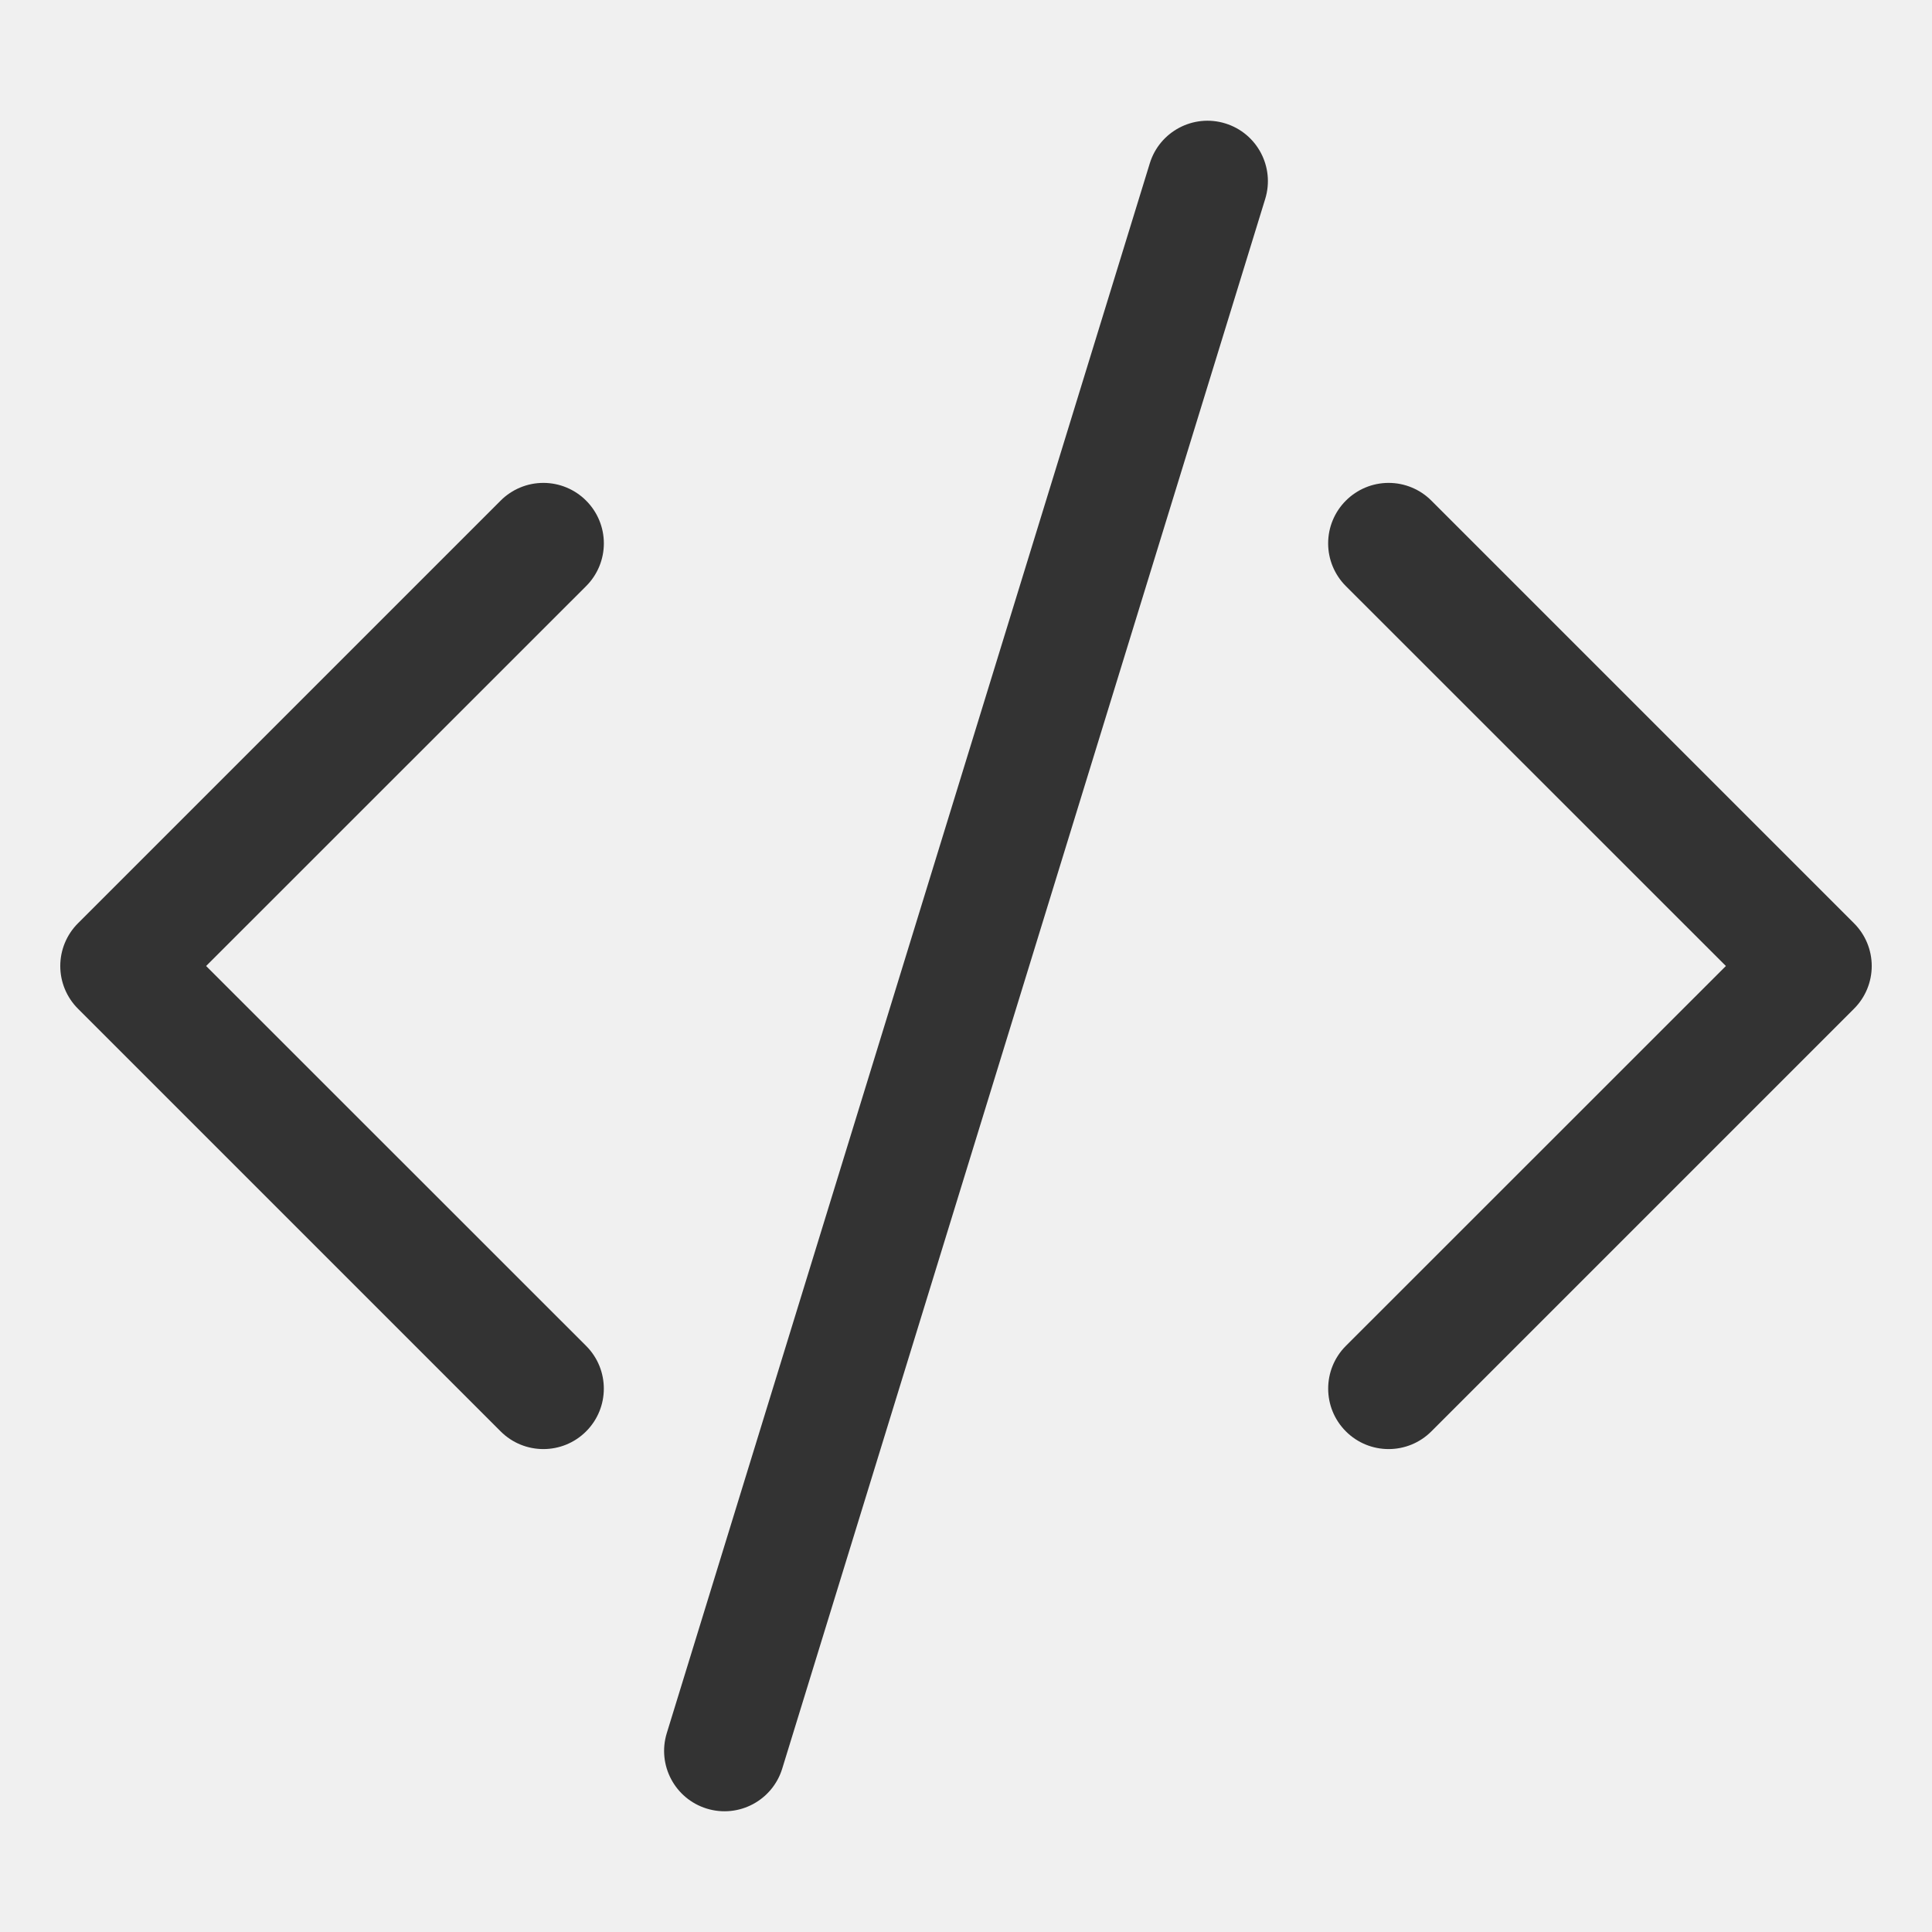
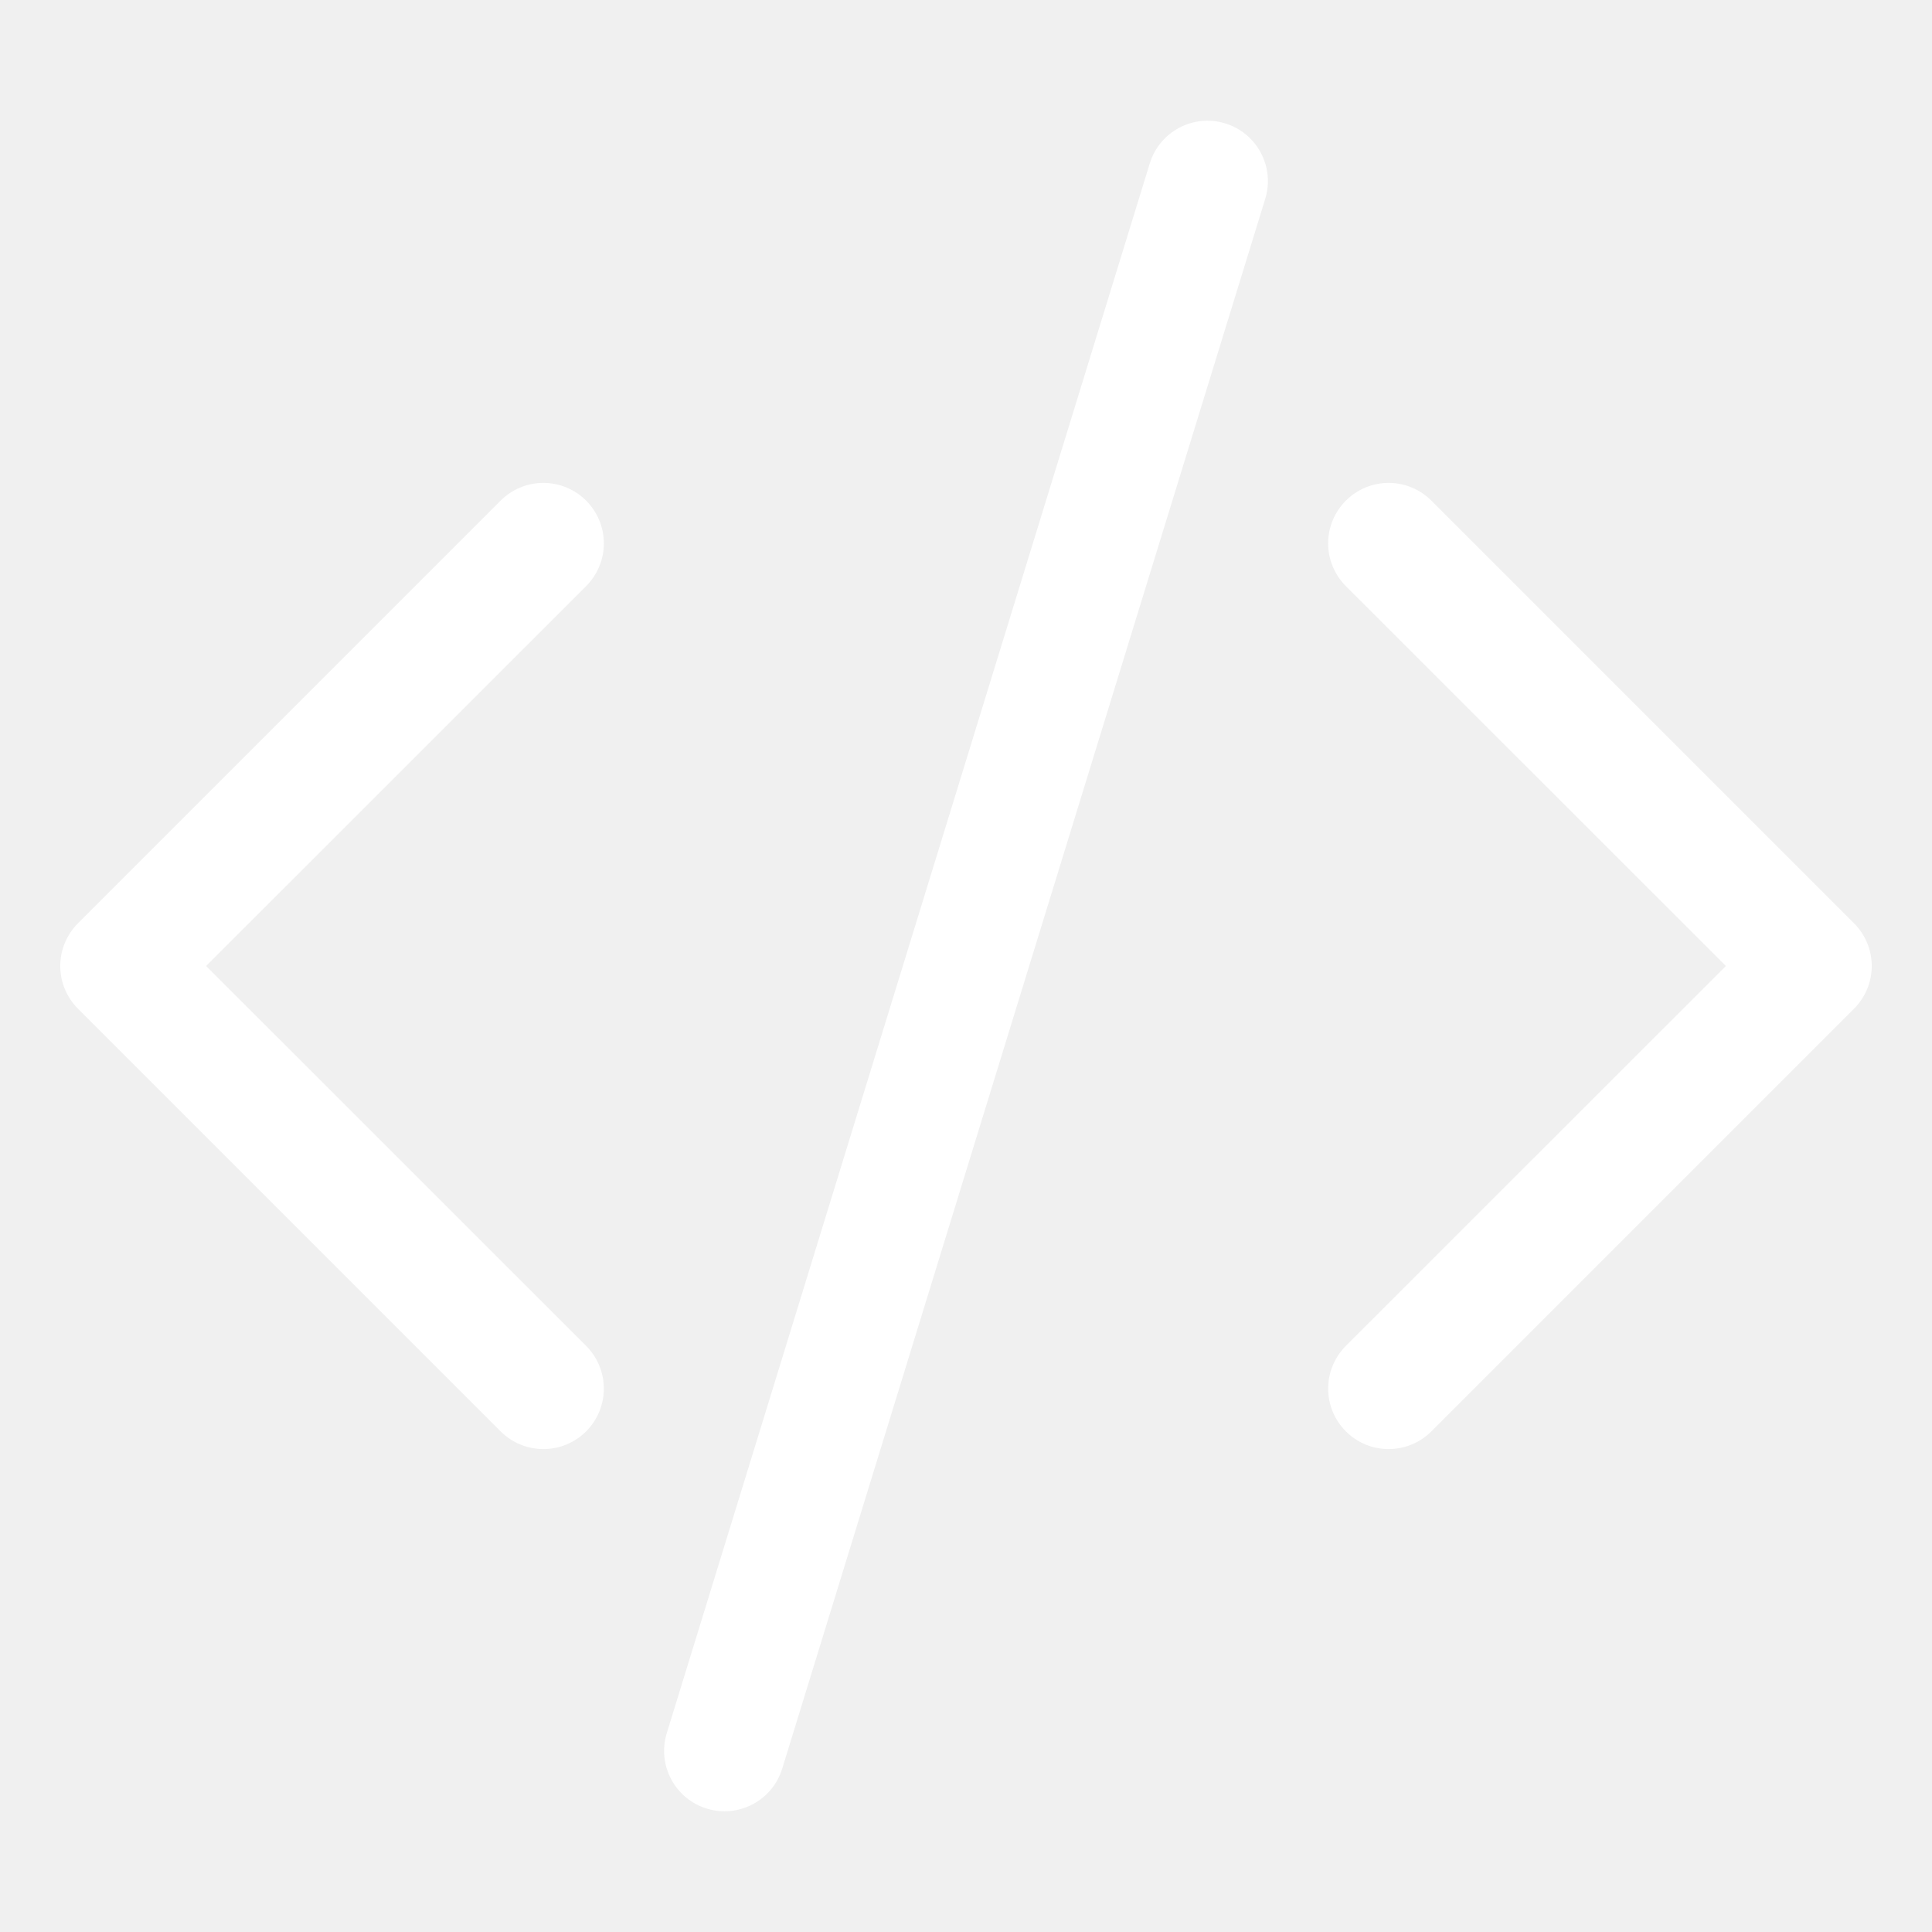
- <svg xmlns="http://www.w3.org/2000/svg" width="16" height="16" fill="#333333" viewBox="0 0 16 16">
+ <svg xmlns="http://www.w3.org/2000/svg" width="16" height="16" fill="#ffffff" viewBox="0 0 16 16">
  <path d="M10.478 1.647a.5.5 0 1 0-.956-.294l-4 13a.5.5 0 0 0 .956.294zM4.854 4.146a.5.5 0 0 1 0 .708L1.707 8l3.147 3.146a.5.5 0 0 1-.708.708l-3.5-3.5a.5.5 0 0 1 0-.708l3.5-3.5a.5.5 0 0 1 .708 0zm6.292 0a.5.5 0 0 0 0 .708L14.293 8l-3.147 3.146a.5.5 0 0 0 .708.708l3.5-3.5a.5.5 0 0 0 0-.708l-3.5-3.5a.5.5 0 0 0-.708 0" />
</svg>
